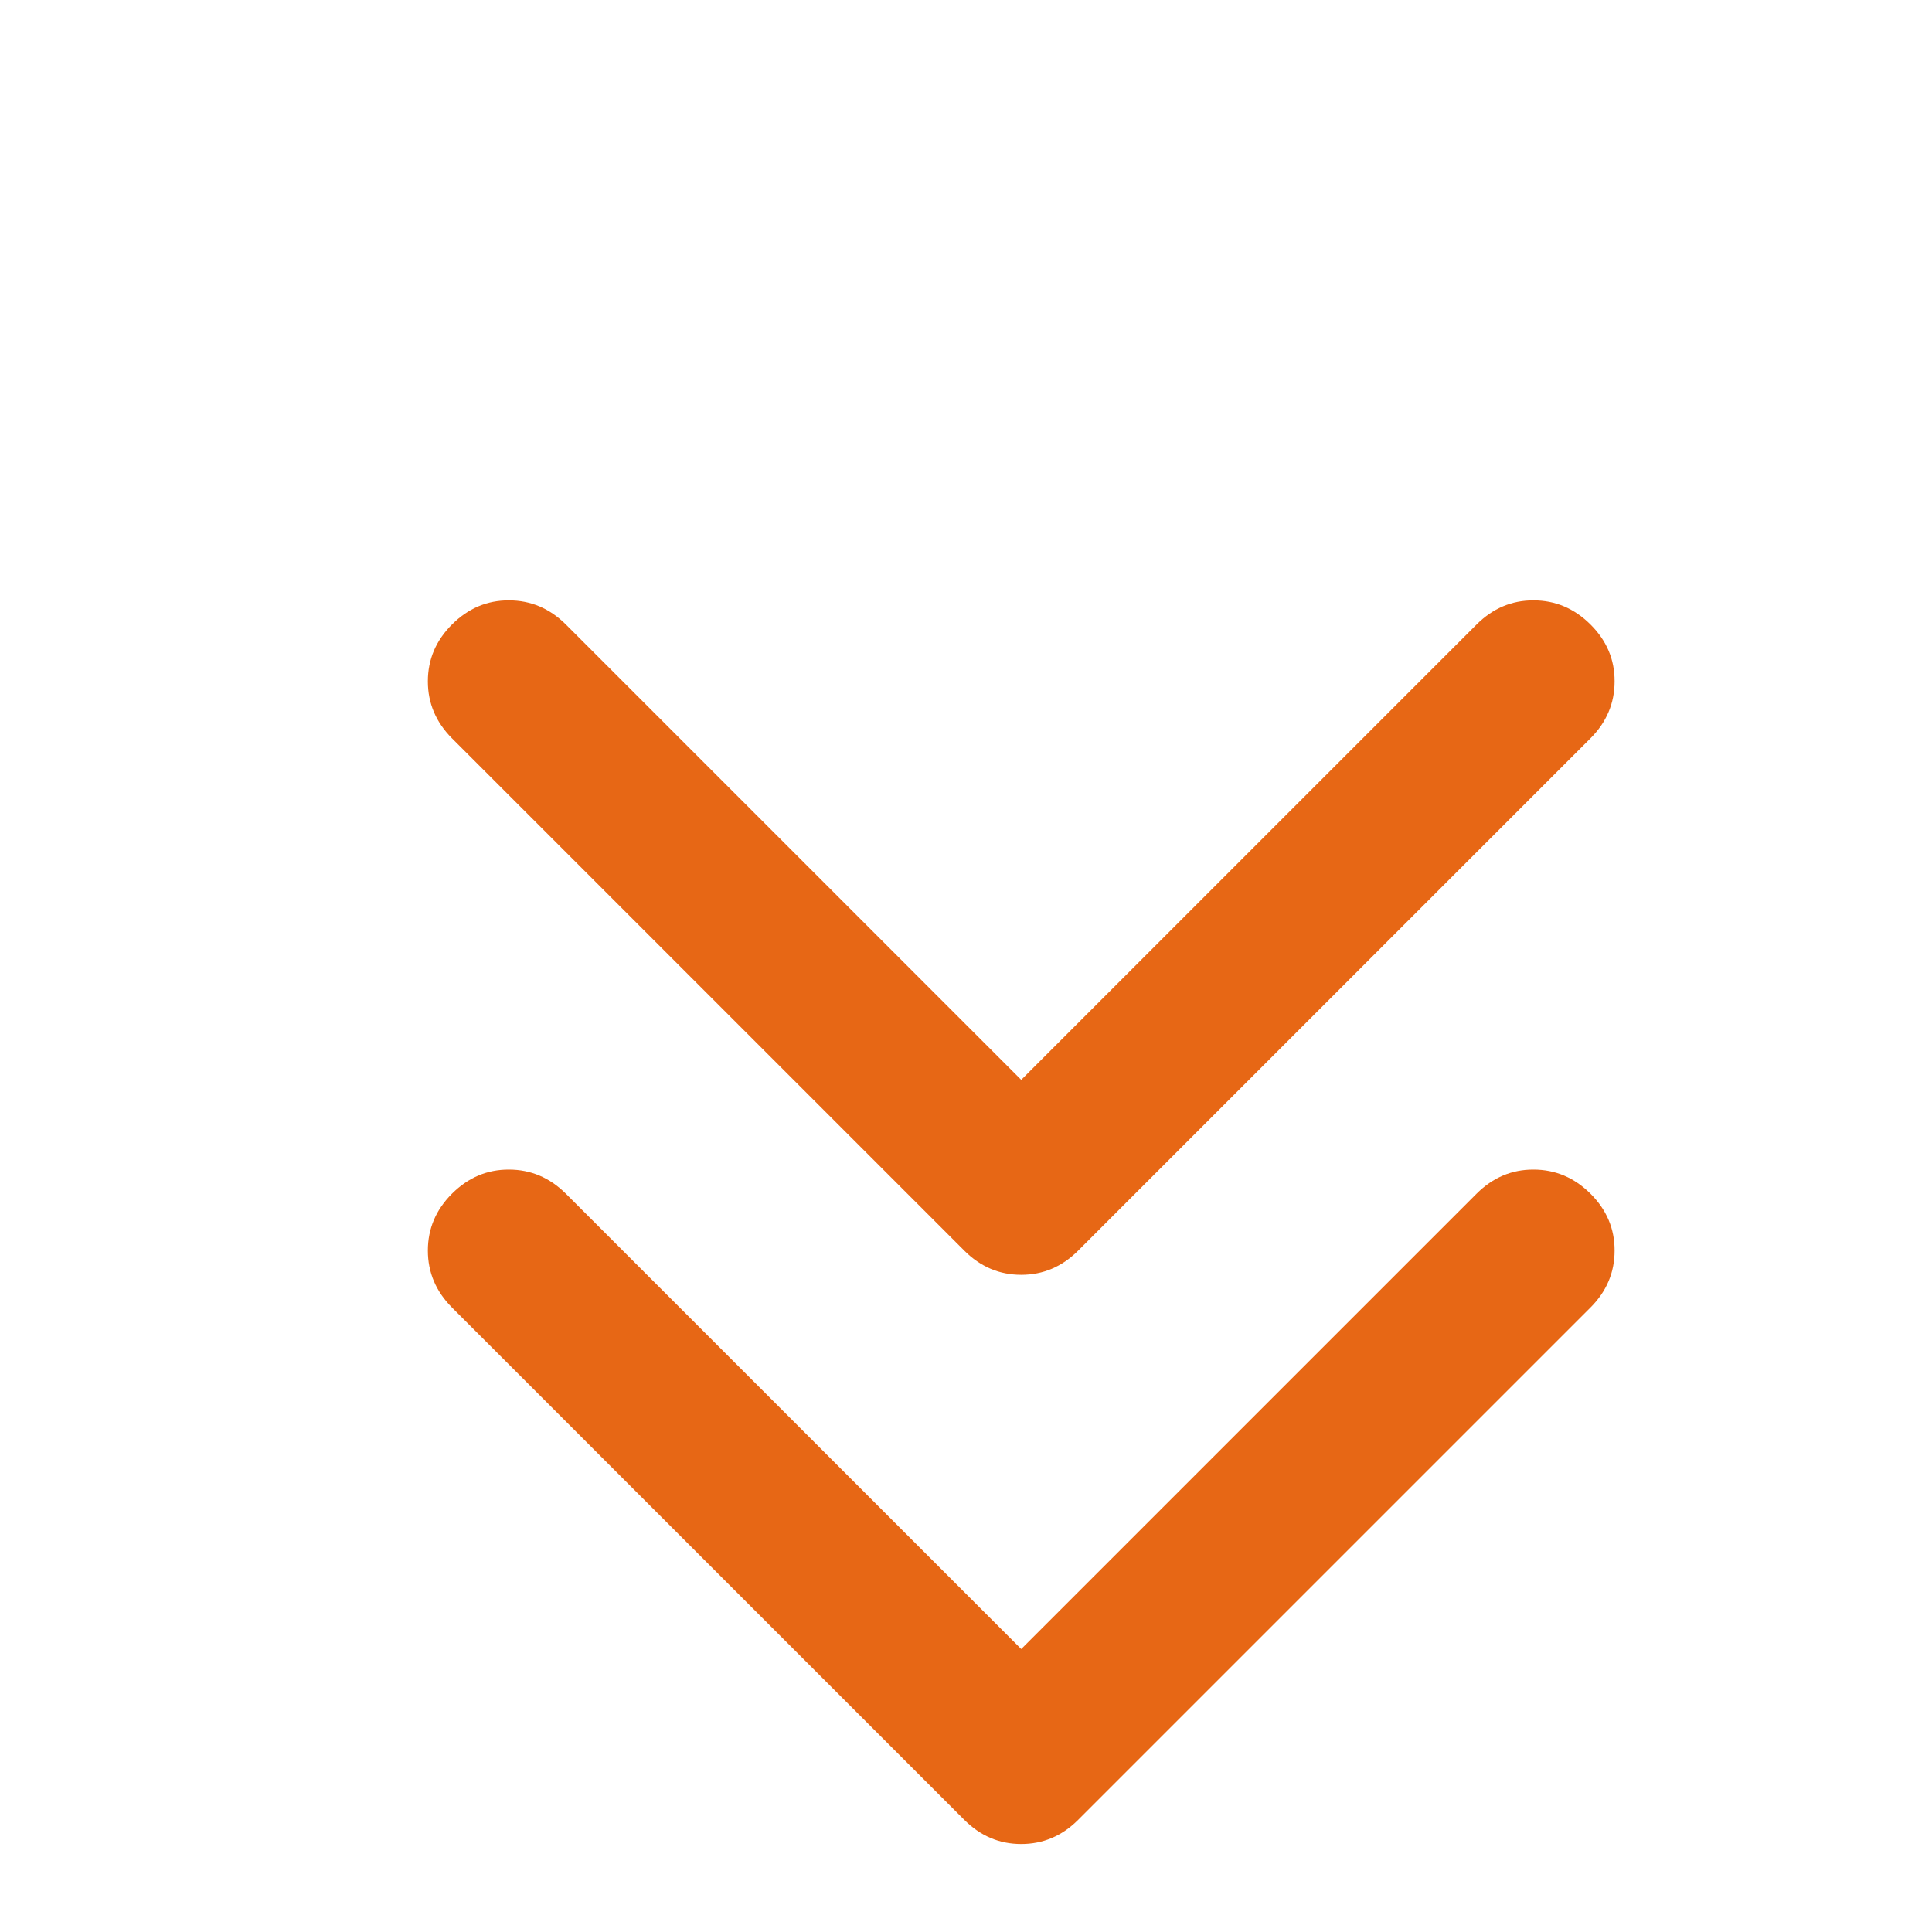
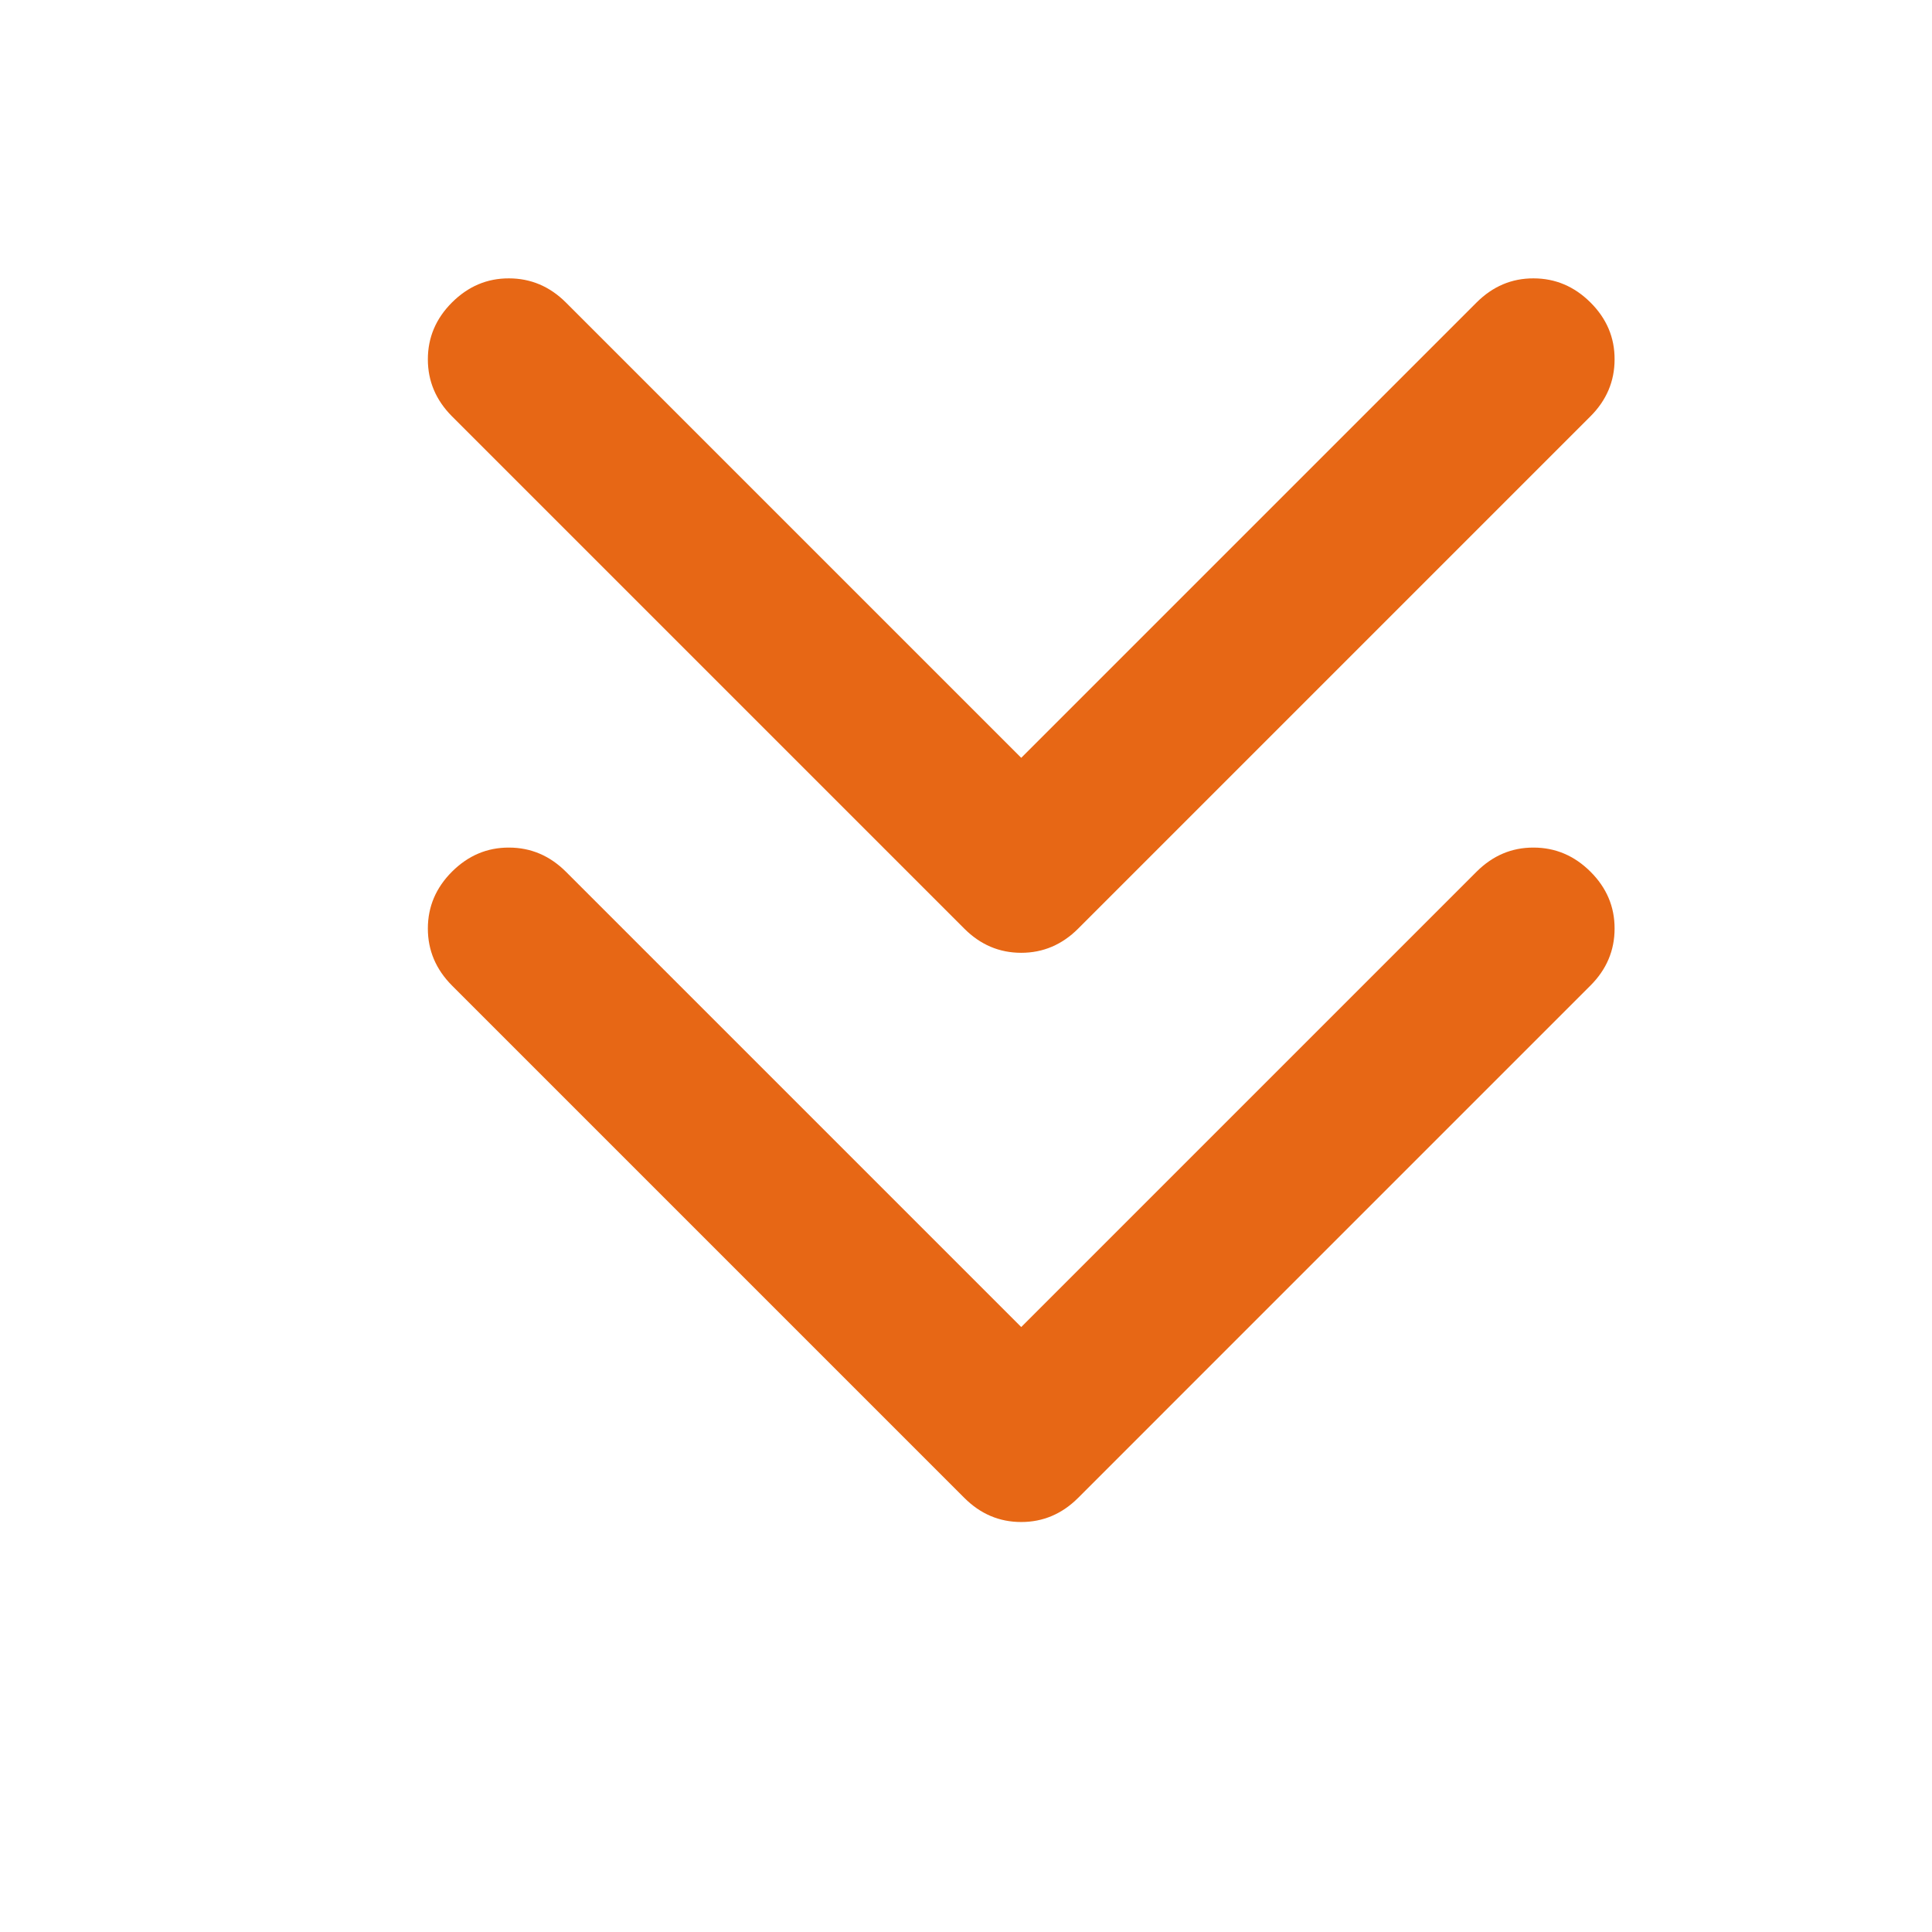
- <svg xmlns="http://www.w3.org/2000/svg" width="24" height="24" viewBox="0 0 24 24" fill="none">
+ <svg xmlns="http://www.w3.org/2000/svg" width="24" height="24" viewBox="0 4 24 24" fill="none">
  <path d="M5.615 7.757C5.816 7.557 6.051 7.457 6.322 7.458C6.593 7.458 6.829 7.558 7.029 7.757L12.686 13.414L18.343 7.757C18.544 7.557 18.779 7.457 19.05 7.458C19.321 7.458 19.557 7.558 19.757 7.757C19.958 7.957 20.058 8.192 20.057 8.464C20.057 8.736 19.957 8.972 19.757 9.172L13.393 15.536C13.193 15.736 12.957 15.836 12.686 15.836C12.414 15.836 12.179 15.736 11.979 15.536L5.615 9.172C5.415 8.971 5.315 8.735 5.315 8.464C5.315 8.192 5.415 7.957 5.615 7.757ZM5.615 14.828C5.816 14.628 6.051 14.528 6.322 14.529C6.593 14.529 6.829 14.629 7.029 14.828L12.686 20.485L18.343 14.828C18.544 14.628 18.779 14.528 19.05 14.529C19.321 14.529 19.557 14.629 19.757 14.828C19.958 15.028 20.058 15.264 20.057 15.536C20.057 15.807 19.957 16.043 19.757 16.243L13.393 22.607C13.193 22.807 12.957 22.907 12.686 22.907C12.414 22.907 12.179 22.807 11.979 22.607L5.615 16.243C5.415 16.042 5.315 15.806 5.315 15.535C5.315 15.263 5.415 15.028 5.615 14.828Z" fill="#E76715" />
</svg>
